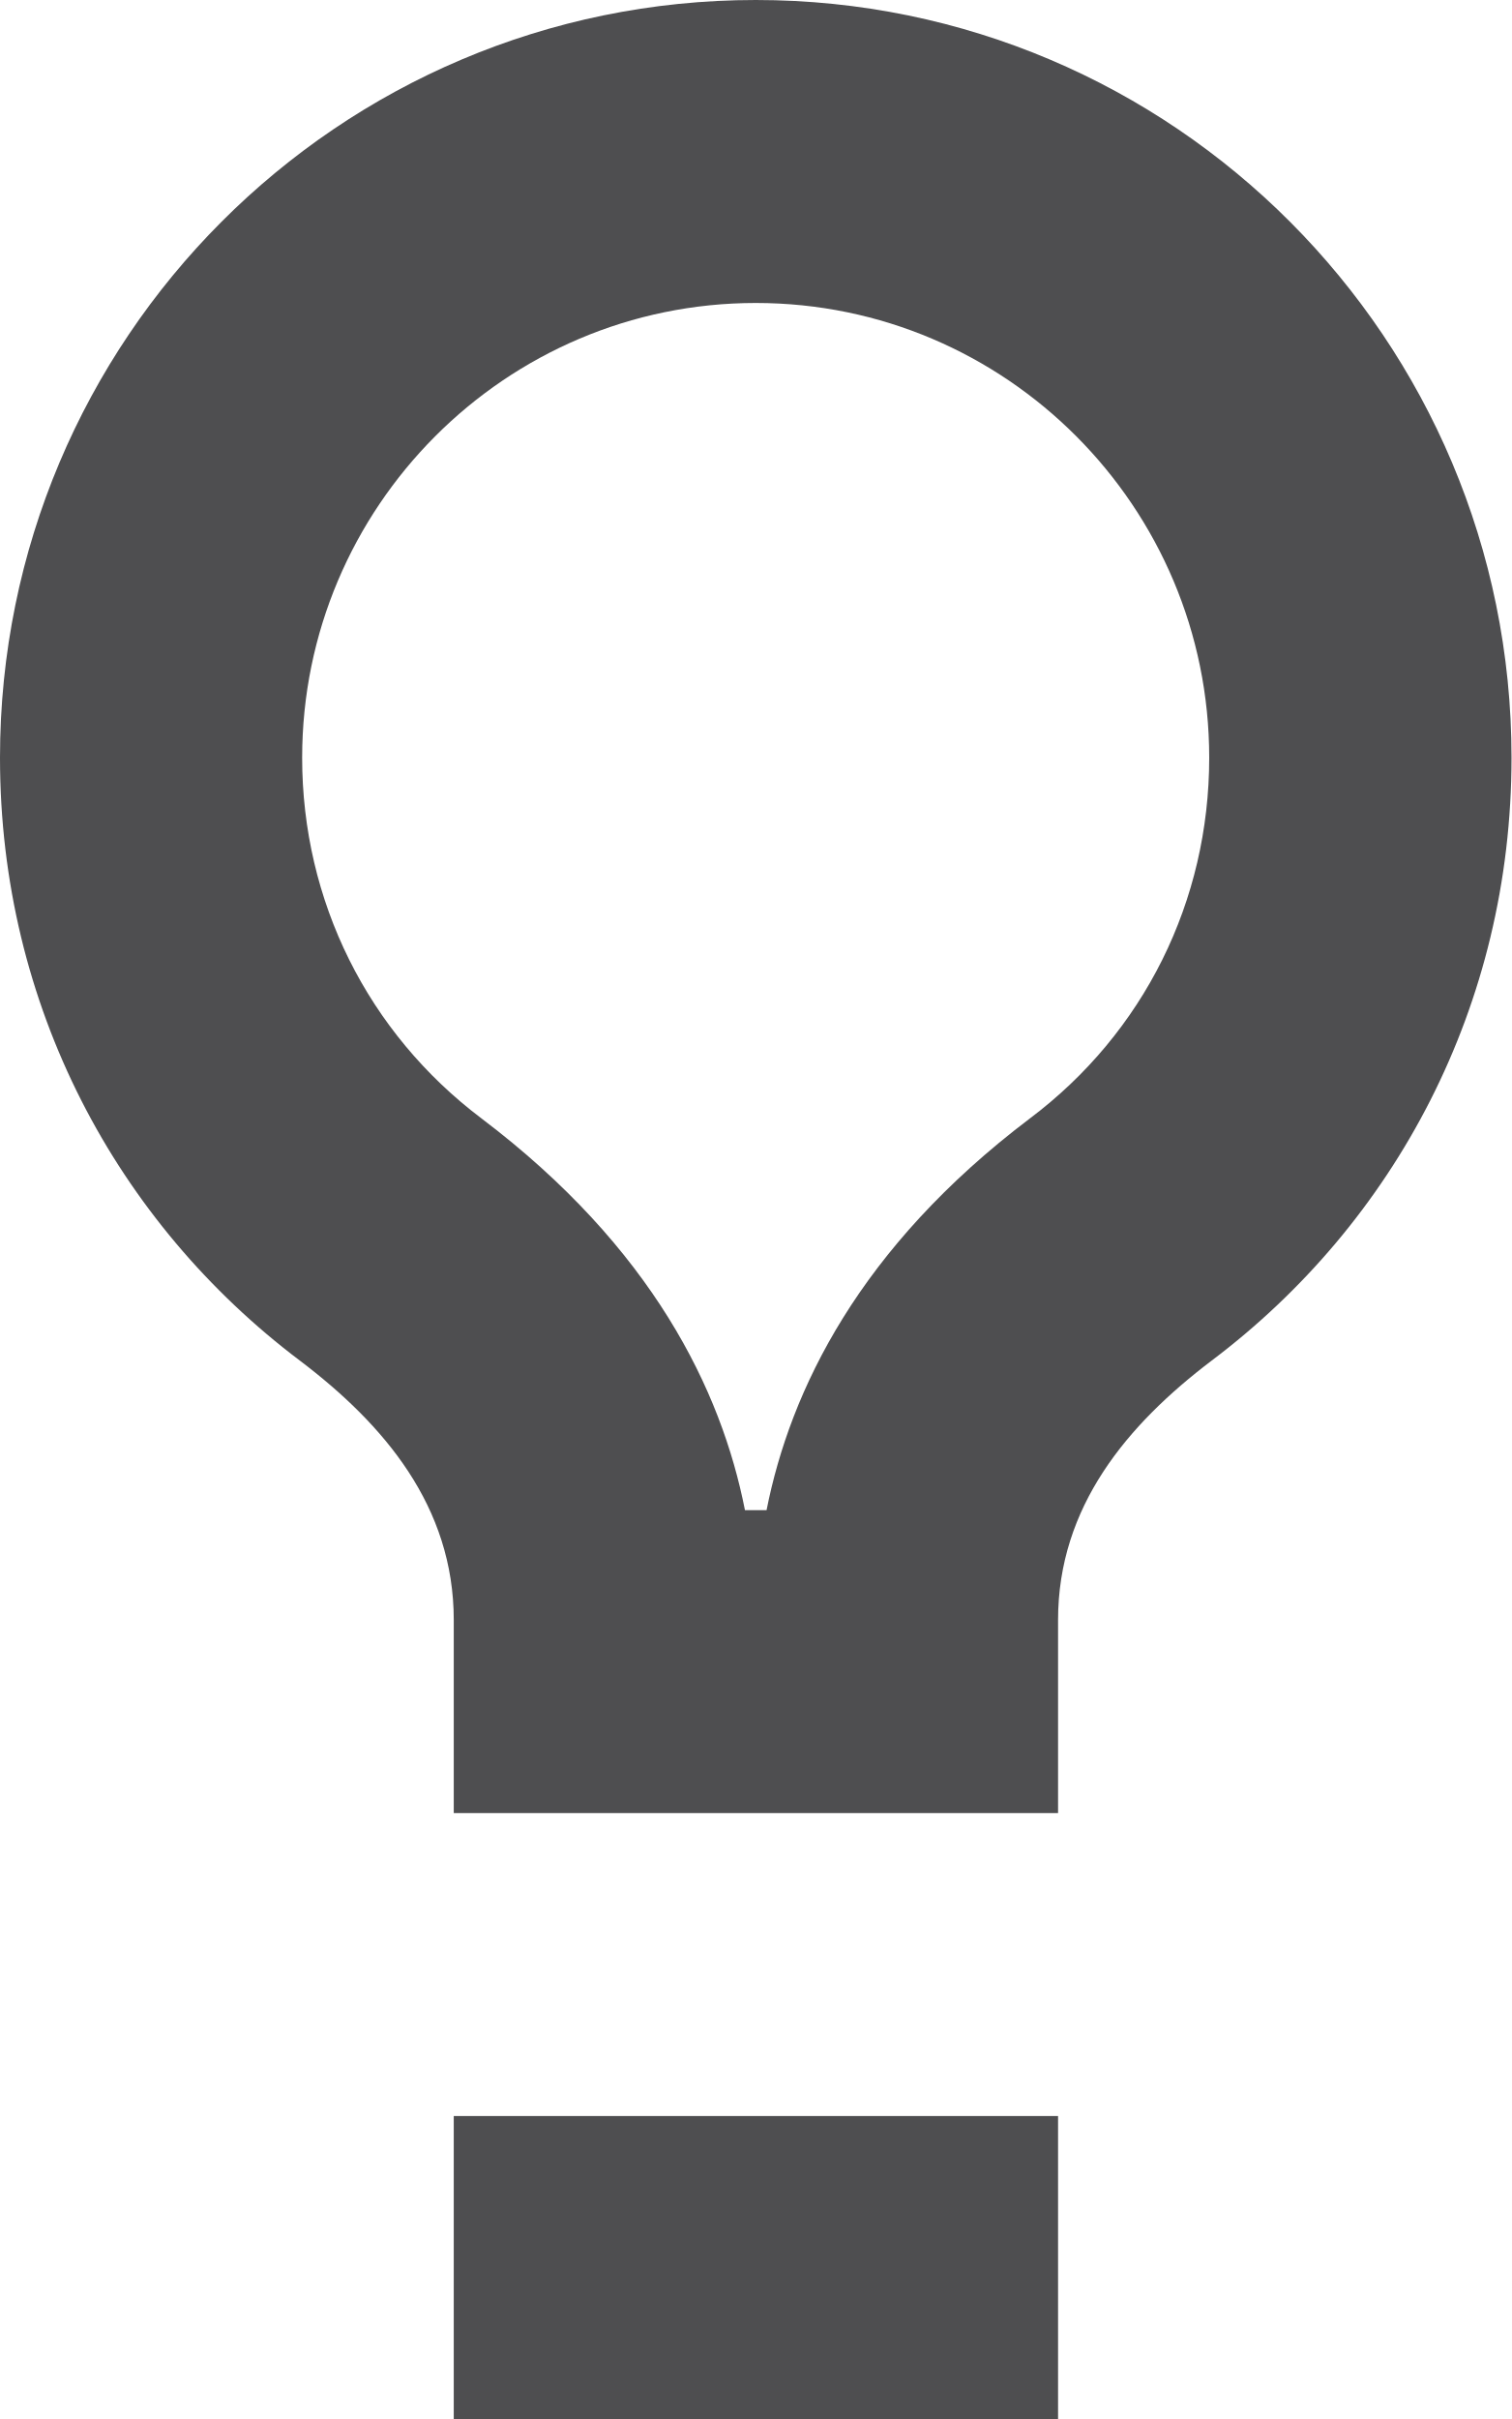
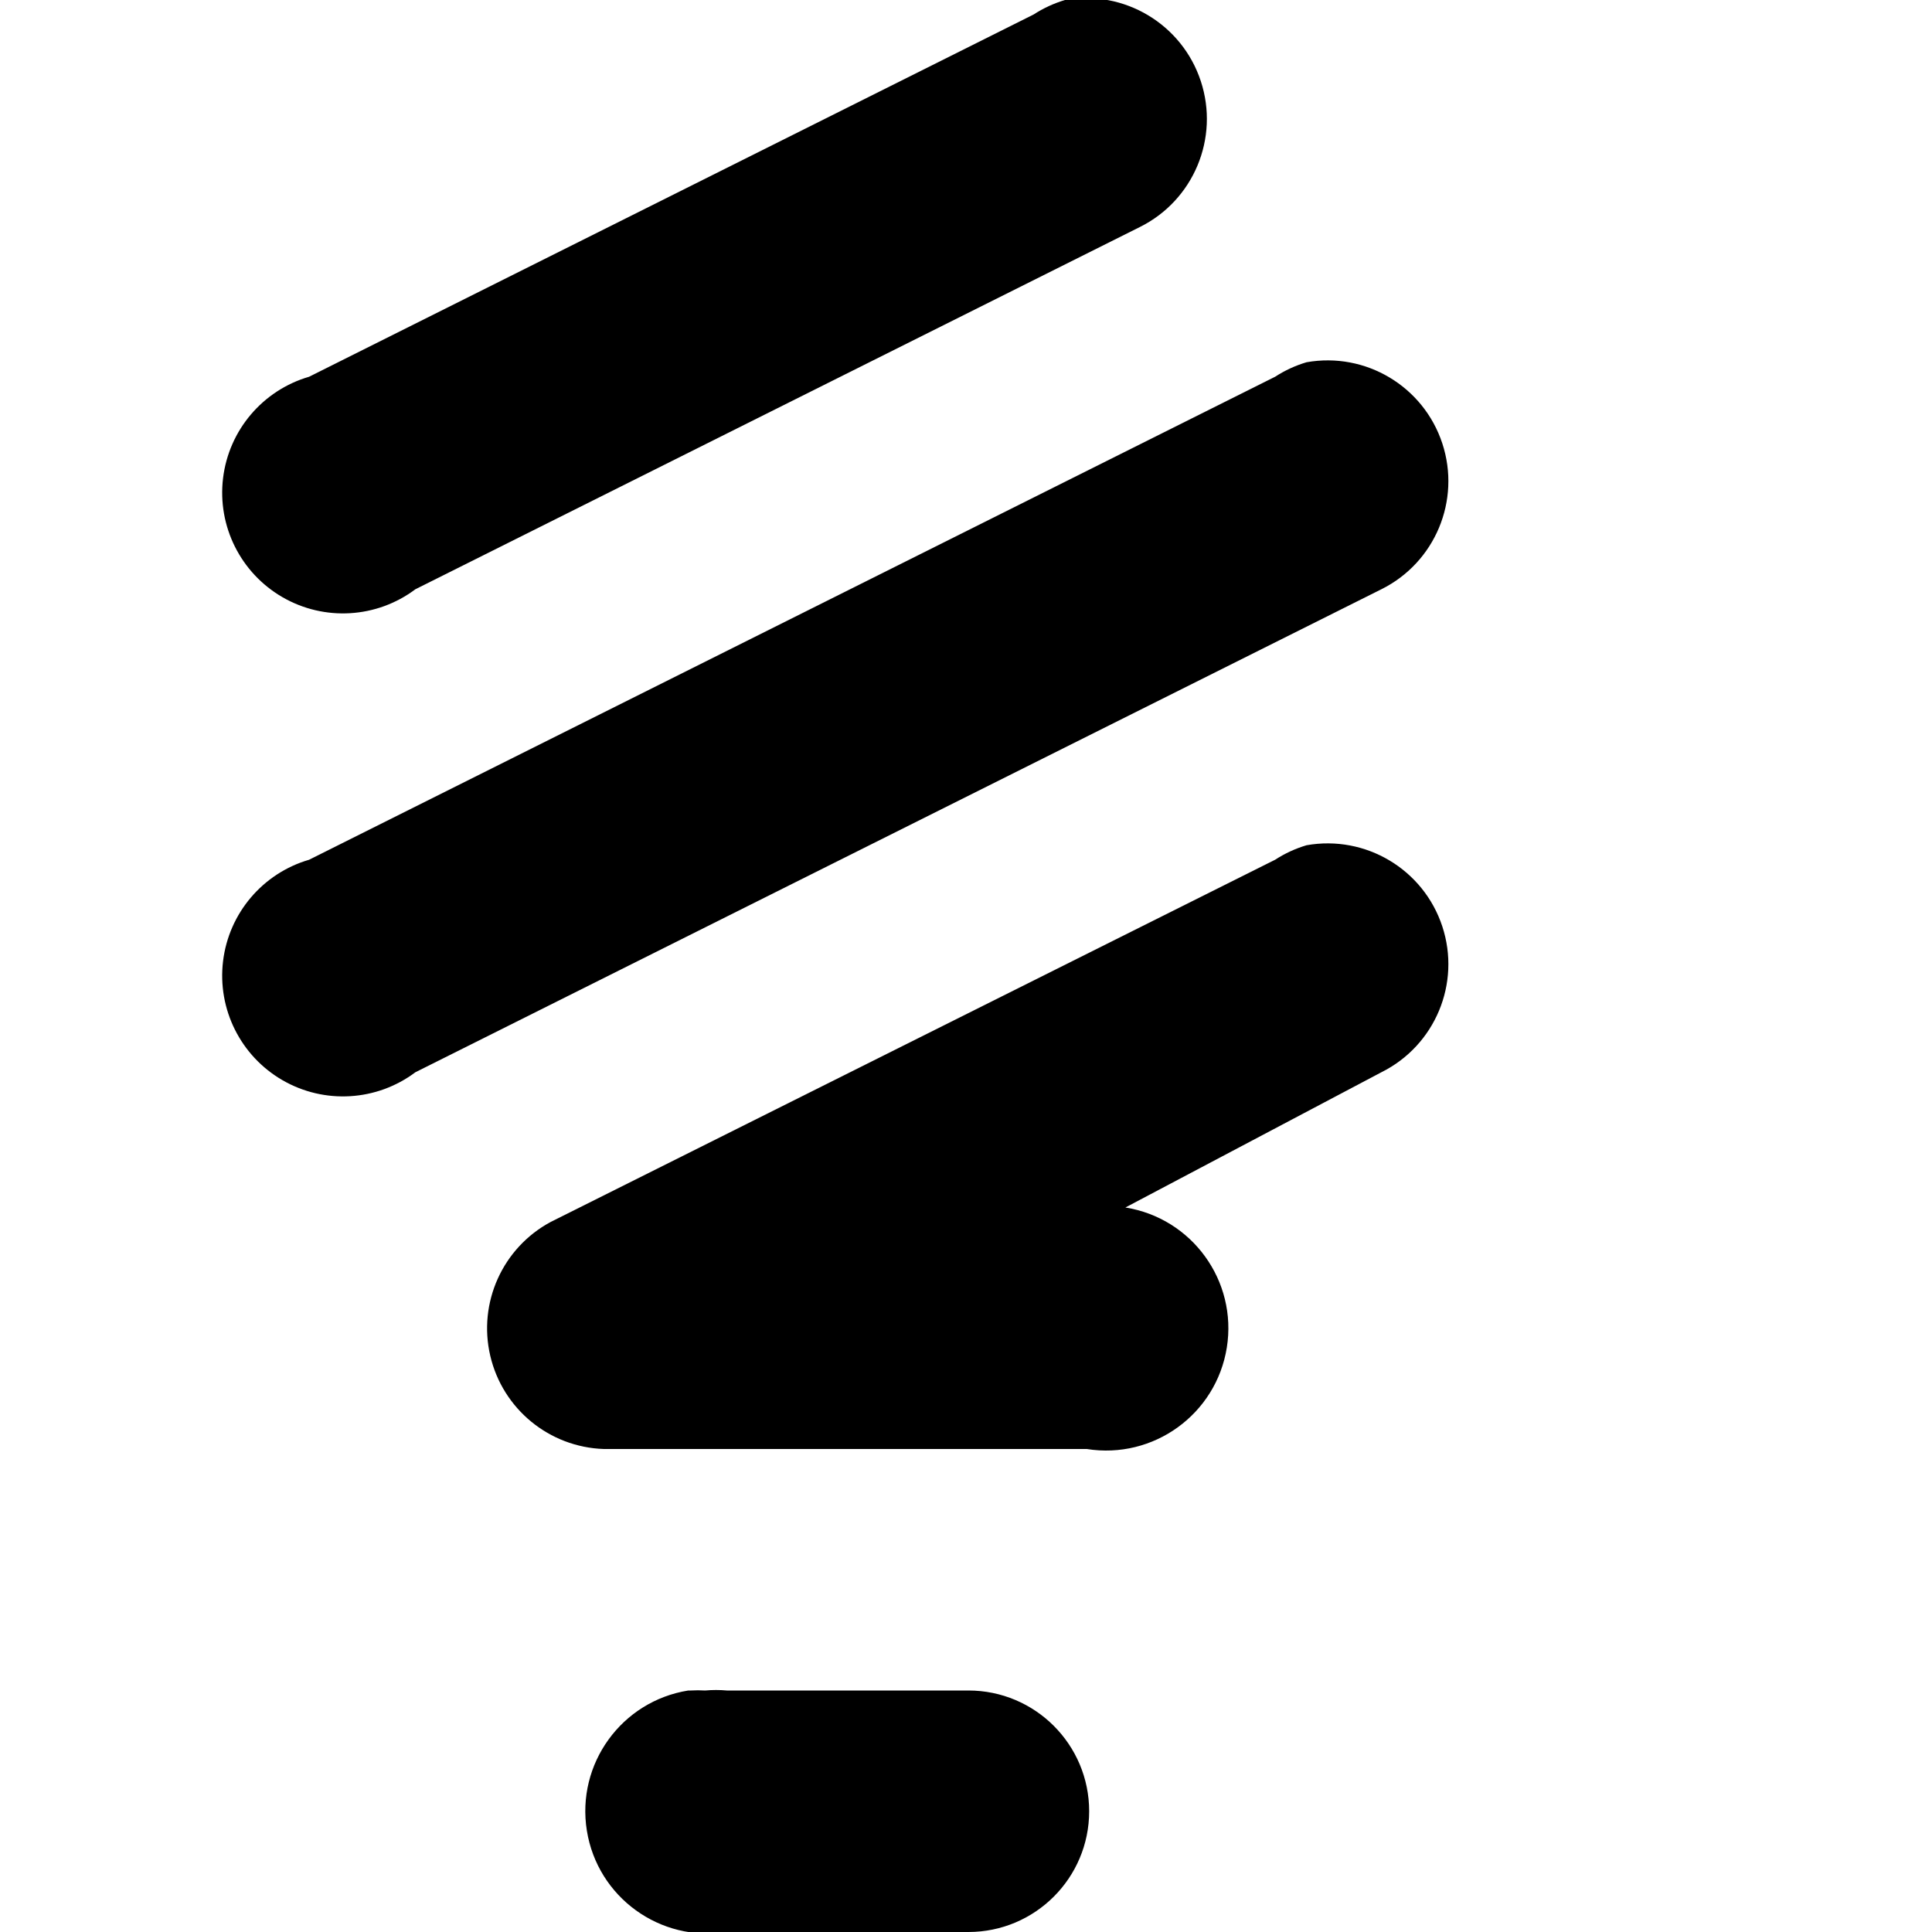
- <svg xmlns="http://www.w3.org/2000/svg" version="1.1" x="0px" y="0px" width="20px" height="32px" viewBox="0 0 20 32" style="enable-background:new 0 0 20 32;" xml:space="preserve">
-   <g id="Layer_1">
- </g>
-   <g id="lightbulb">
-     <g>
-       <path style="fill:#4E4E50;" d="M10,4.008c3.312,0,6,2.699,6,6.016c0,1.895-0.863,3.637-2.375,4.773    c-2.256,1.707-3.168,3.594-3.482,5.18H9.857c-0.312-1.586-1.227-3.473-3.484-5.18c-1.508-1.137-2.375-2.879-2.375-4.773    C3.998,6.707,6.689,4.008,10,4.008 M10,0C4.477,0,0,4.488,0,10.023C0,13.305,1.545,16.172,3.969,18    c1.115,0.844,2.035,1.93,2.035,3.43v2.555H14V21.43c0-1.5,0.918-2.586,2.031-3.43C18.457,16.172,20,13.305,20,10.023    C20,4.488,15.523,0,10,0L10,0z" />
-       <rect x="6.004" y="27.992" style="fill:#4E4E50;" width="7.996" height="4.008" />
-     </g>
-   </g>
+ <svg xmlns="http://www.w3.org/2000/svg" width="8" height="8" viewBox="0 0 8 8">
+   <path d="M3.41 0a.5.5 0 0 0-.13.06l-3 1.5a.5.5 0 1 0 .44.88l3-1.5a.5.5 0 0 0-.31-.94zm1 1.5a.5.5 0 0 0-.13.06l-4 2a.5.5 0 1 0 .44.88l4-2a.5.5 0 0 0-.31-.94zm0 2a.5.5 0 0 0-.13.06l-3 1.5a.5.5 0 0 0 .22.94h2a.5.5 0 0 0 .16-1l1.06-.56a.5.5 0 0 0-.31-.94zm-2.56 3.5a.5.5 0 0 0 .16 1h1a.5.5 0 1 0 0-1h-1a.5.5 0 0 0-.09 0 .5.5 0 0 0-.06 0z" transform="translate(1)" />
</svg>
